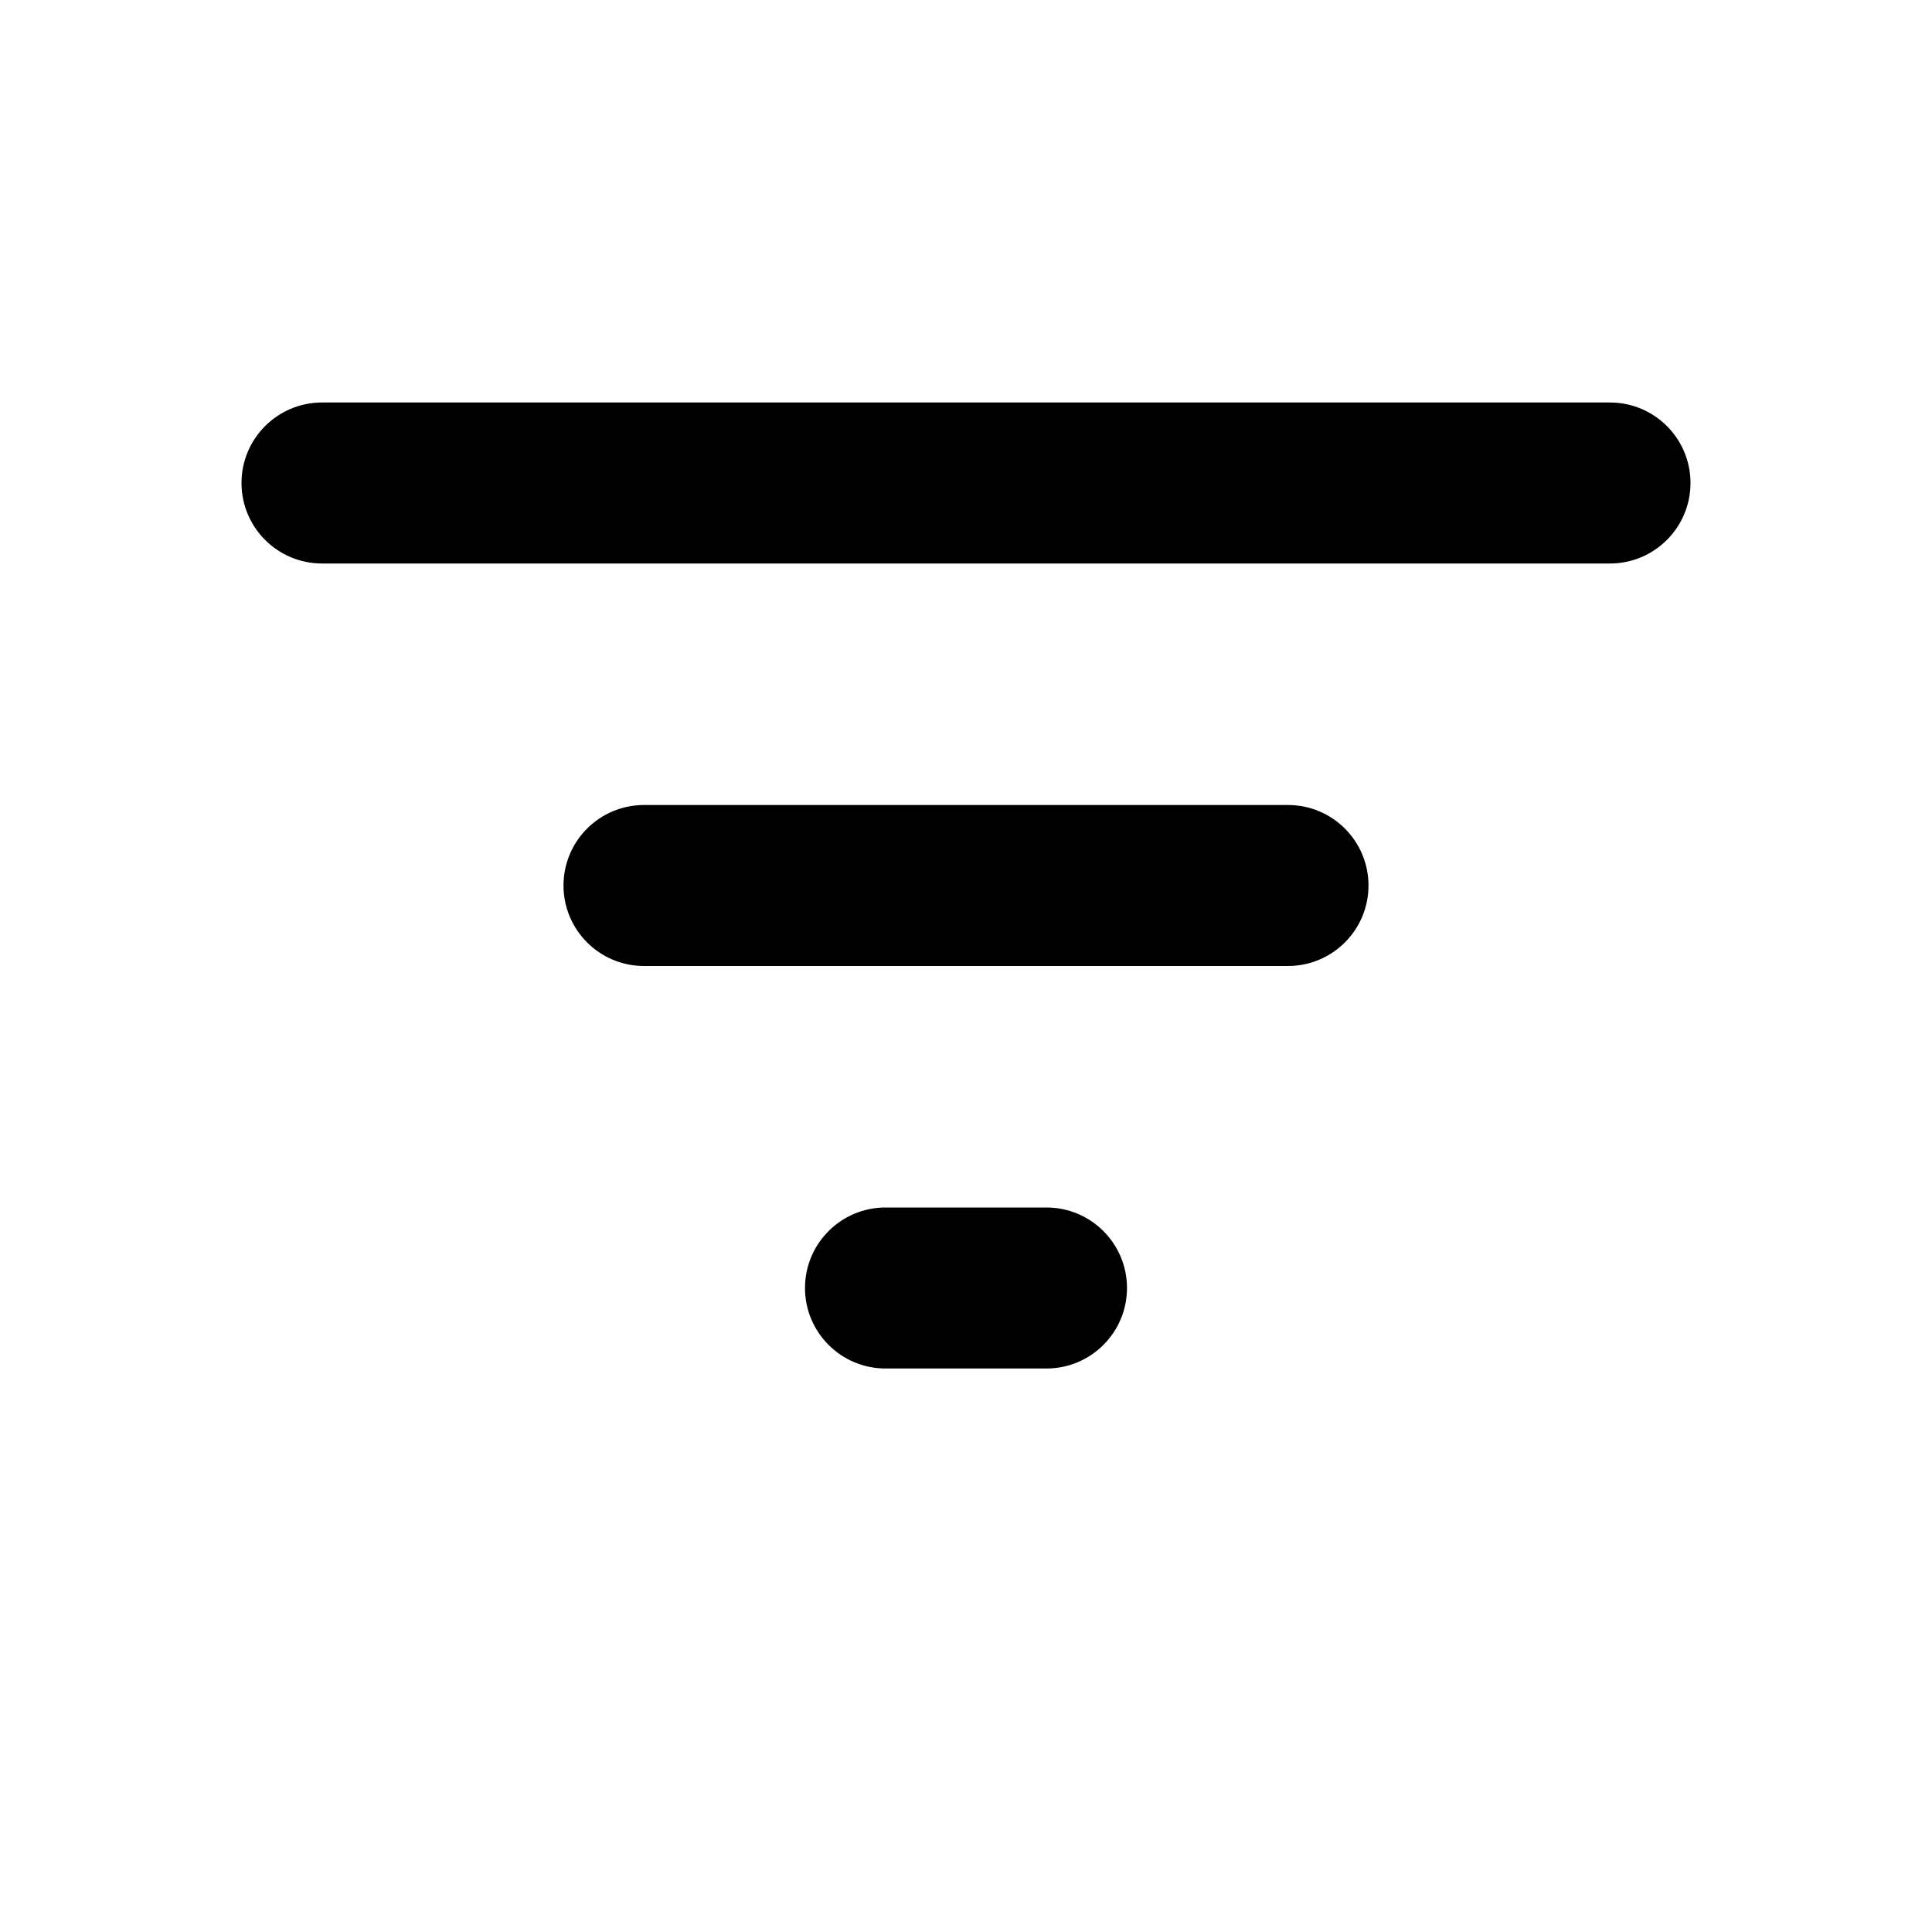
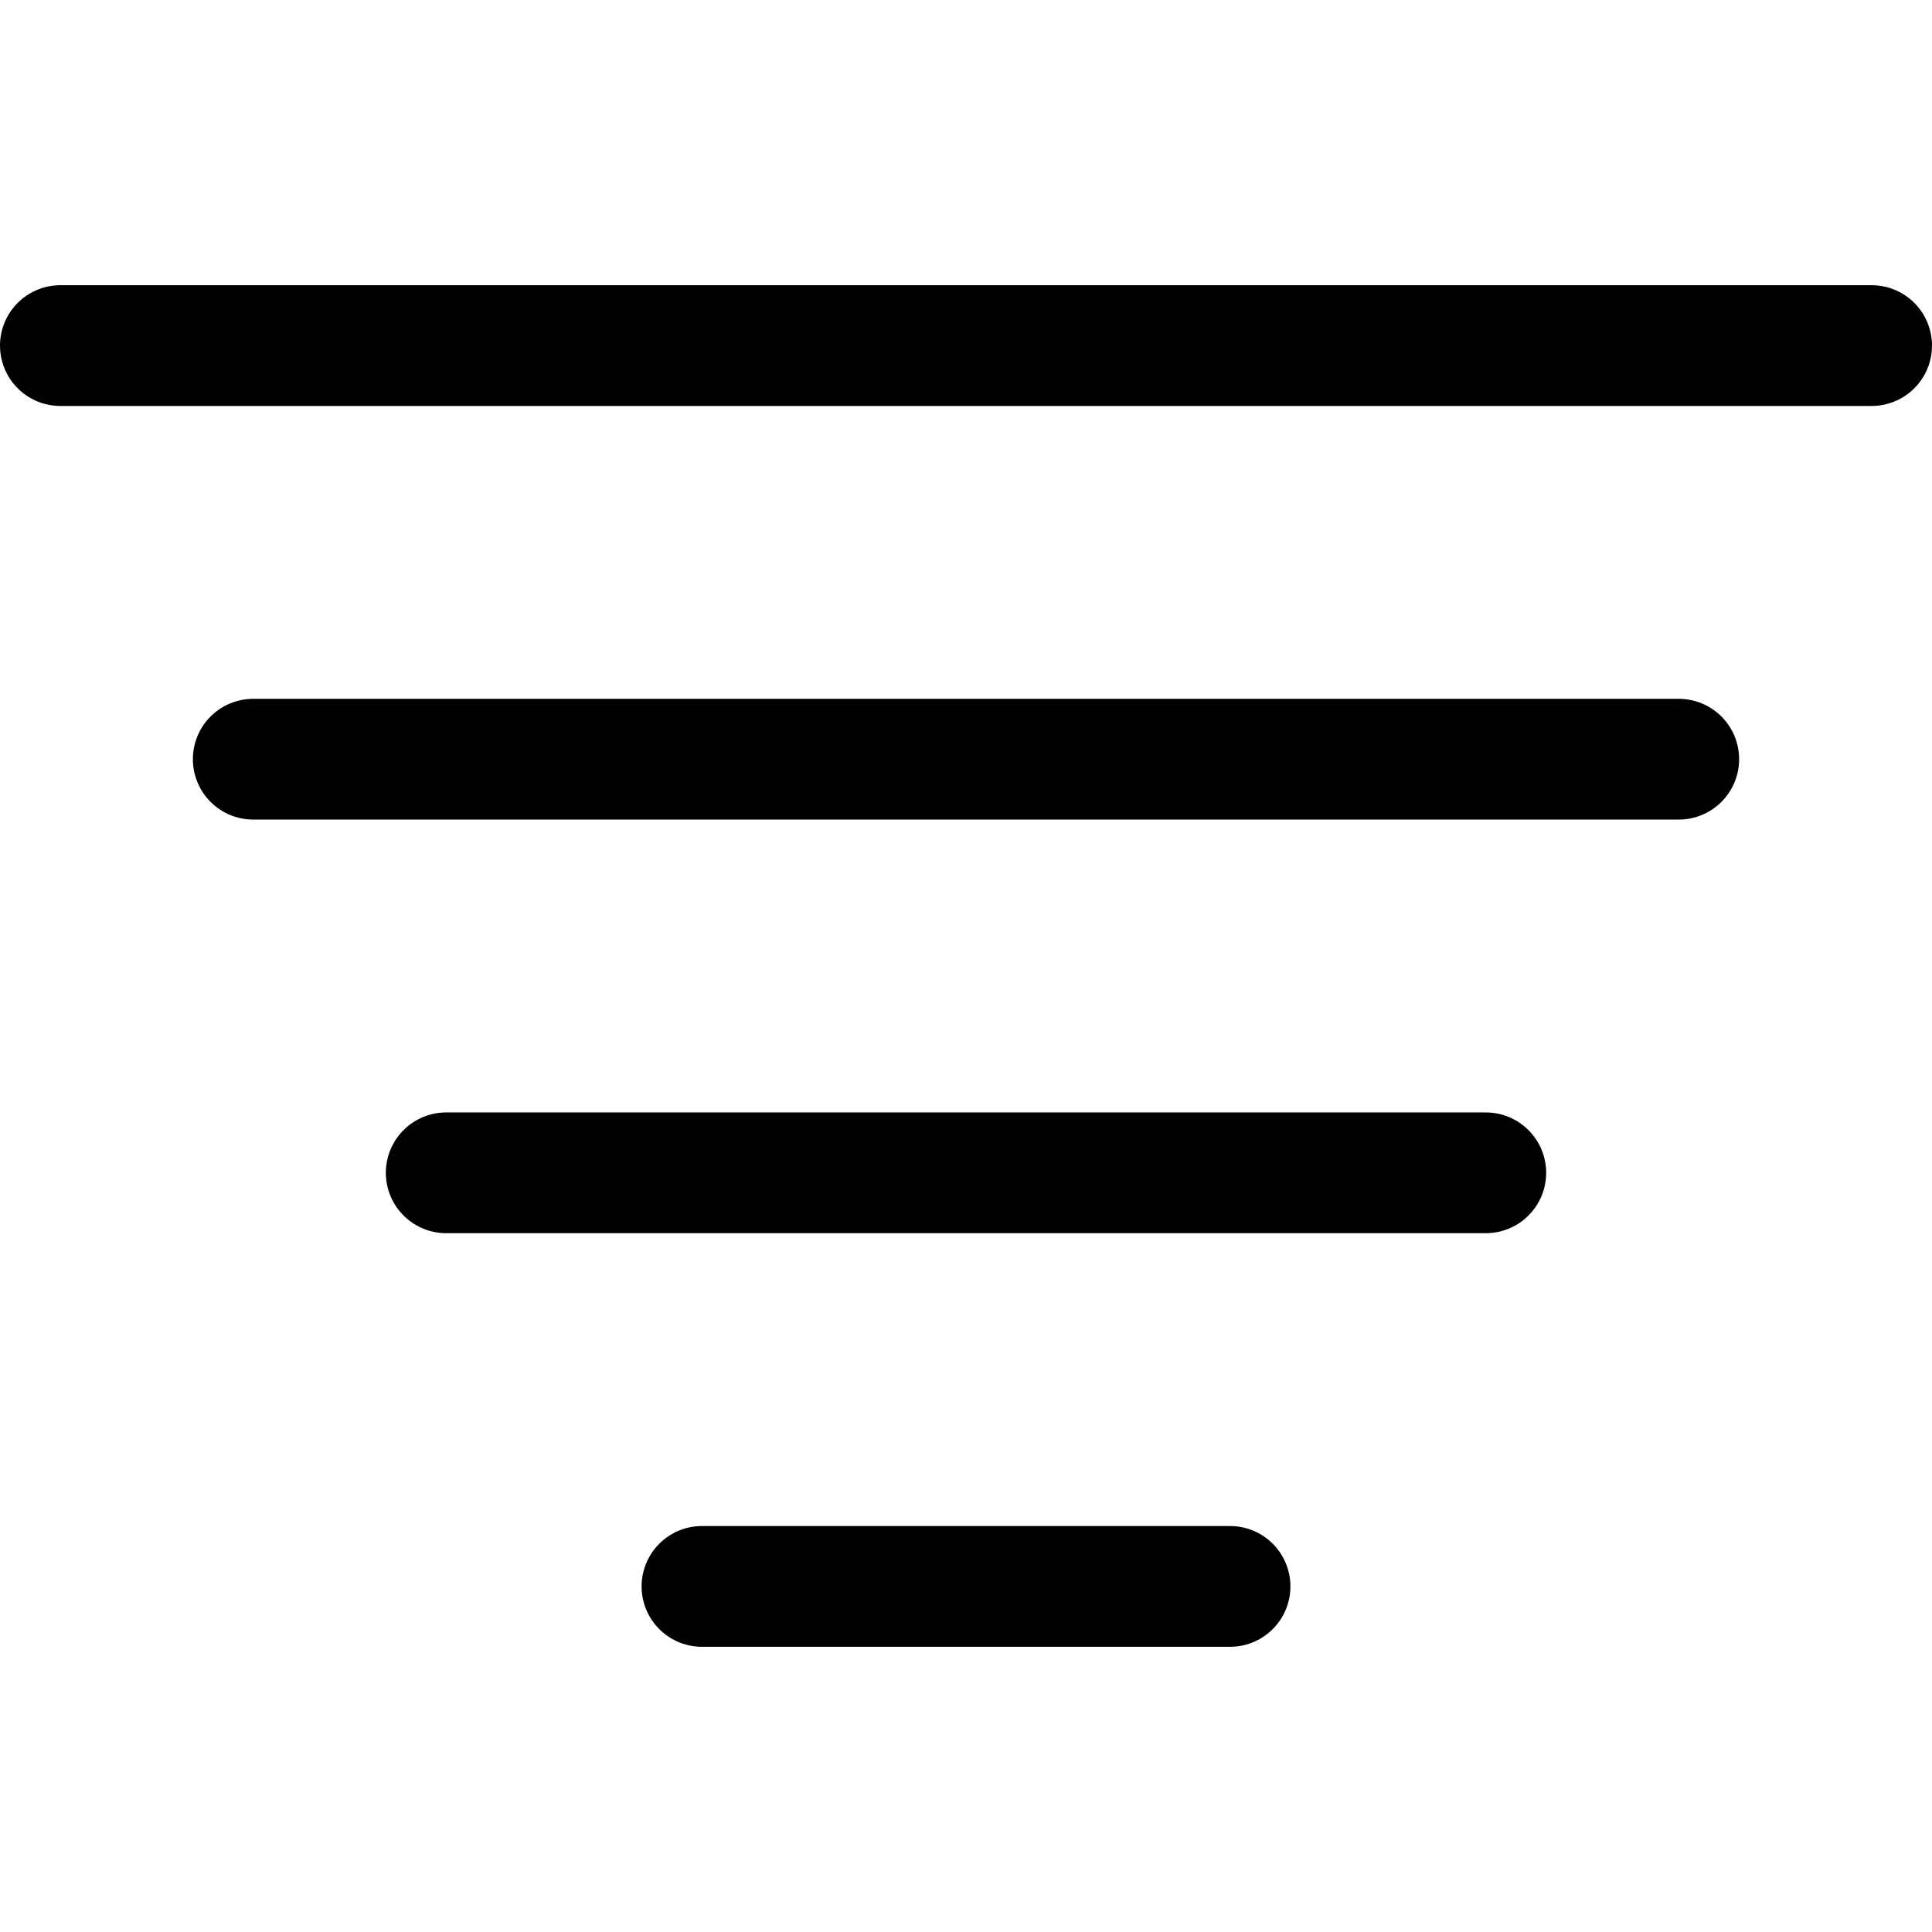
- <svg xmlns="http://www.w3.org/2000/svg" fill="none" viewBox="0 0 24 24">
-   <g id="filter">
-     <path id="Union" fill="currentColor" d="M3 6c0-0.552 0.448-1 1-1h16c0.552 0 1 0.448 1 1s-0.448 1-1 1H4c-0.552 0-1-0.448-1-1m4 5c0-0.552 0.448-1 1-1h8c0.552 0 1 0.448 1 1s-0.448 1-1 1H8c-0.552 0-1-0.448-1-1m3 5c0-0.552 0.448-1 1-1h2c0.552 0 1 0.448 1 1s-0.448 1-1 1h-2c-0.552 0-1-0.448-1-1" stroke-width="1" />
-   </g>
+ <svg xmlns="http://www.w3.org/2000/svg" viewBox="0 0 24 24" fill="none">
+   <path d="m0.75 4.293 22.5 0" fill="none" stroke="currentColor" stroke-linecap="round" stroke-linejoin="round" stroke-width="1.5" />
+   <path d="m3.146 9.431 17.708 0" fill="none" stroke="currentColor" stroke-linecap="round" stroke-linejoin="round" stroke-width="1.5" />
+   <path d="m5.543 14.569 12.914 0" fill="none" stroke="currentColor" stroke-linecap="round" stroke-linejoin="round" stroke-width="1.5" />
+   <path d="m8.72 19.707 6.56 0" fill="none" stroke="currentColor" stroke-linecap="round" stroke-linejoin="round" stroke-width="1.5" />
</svg>
